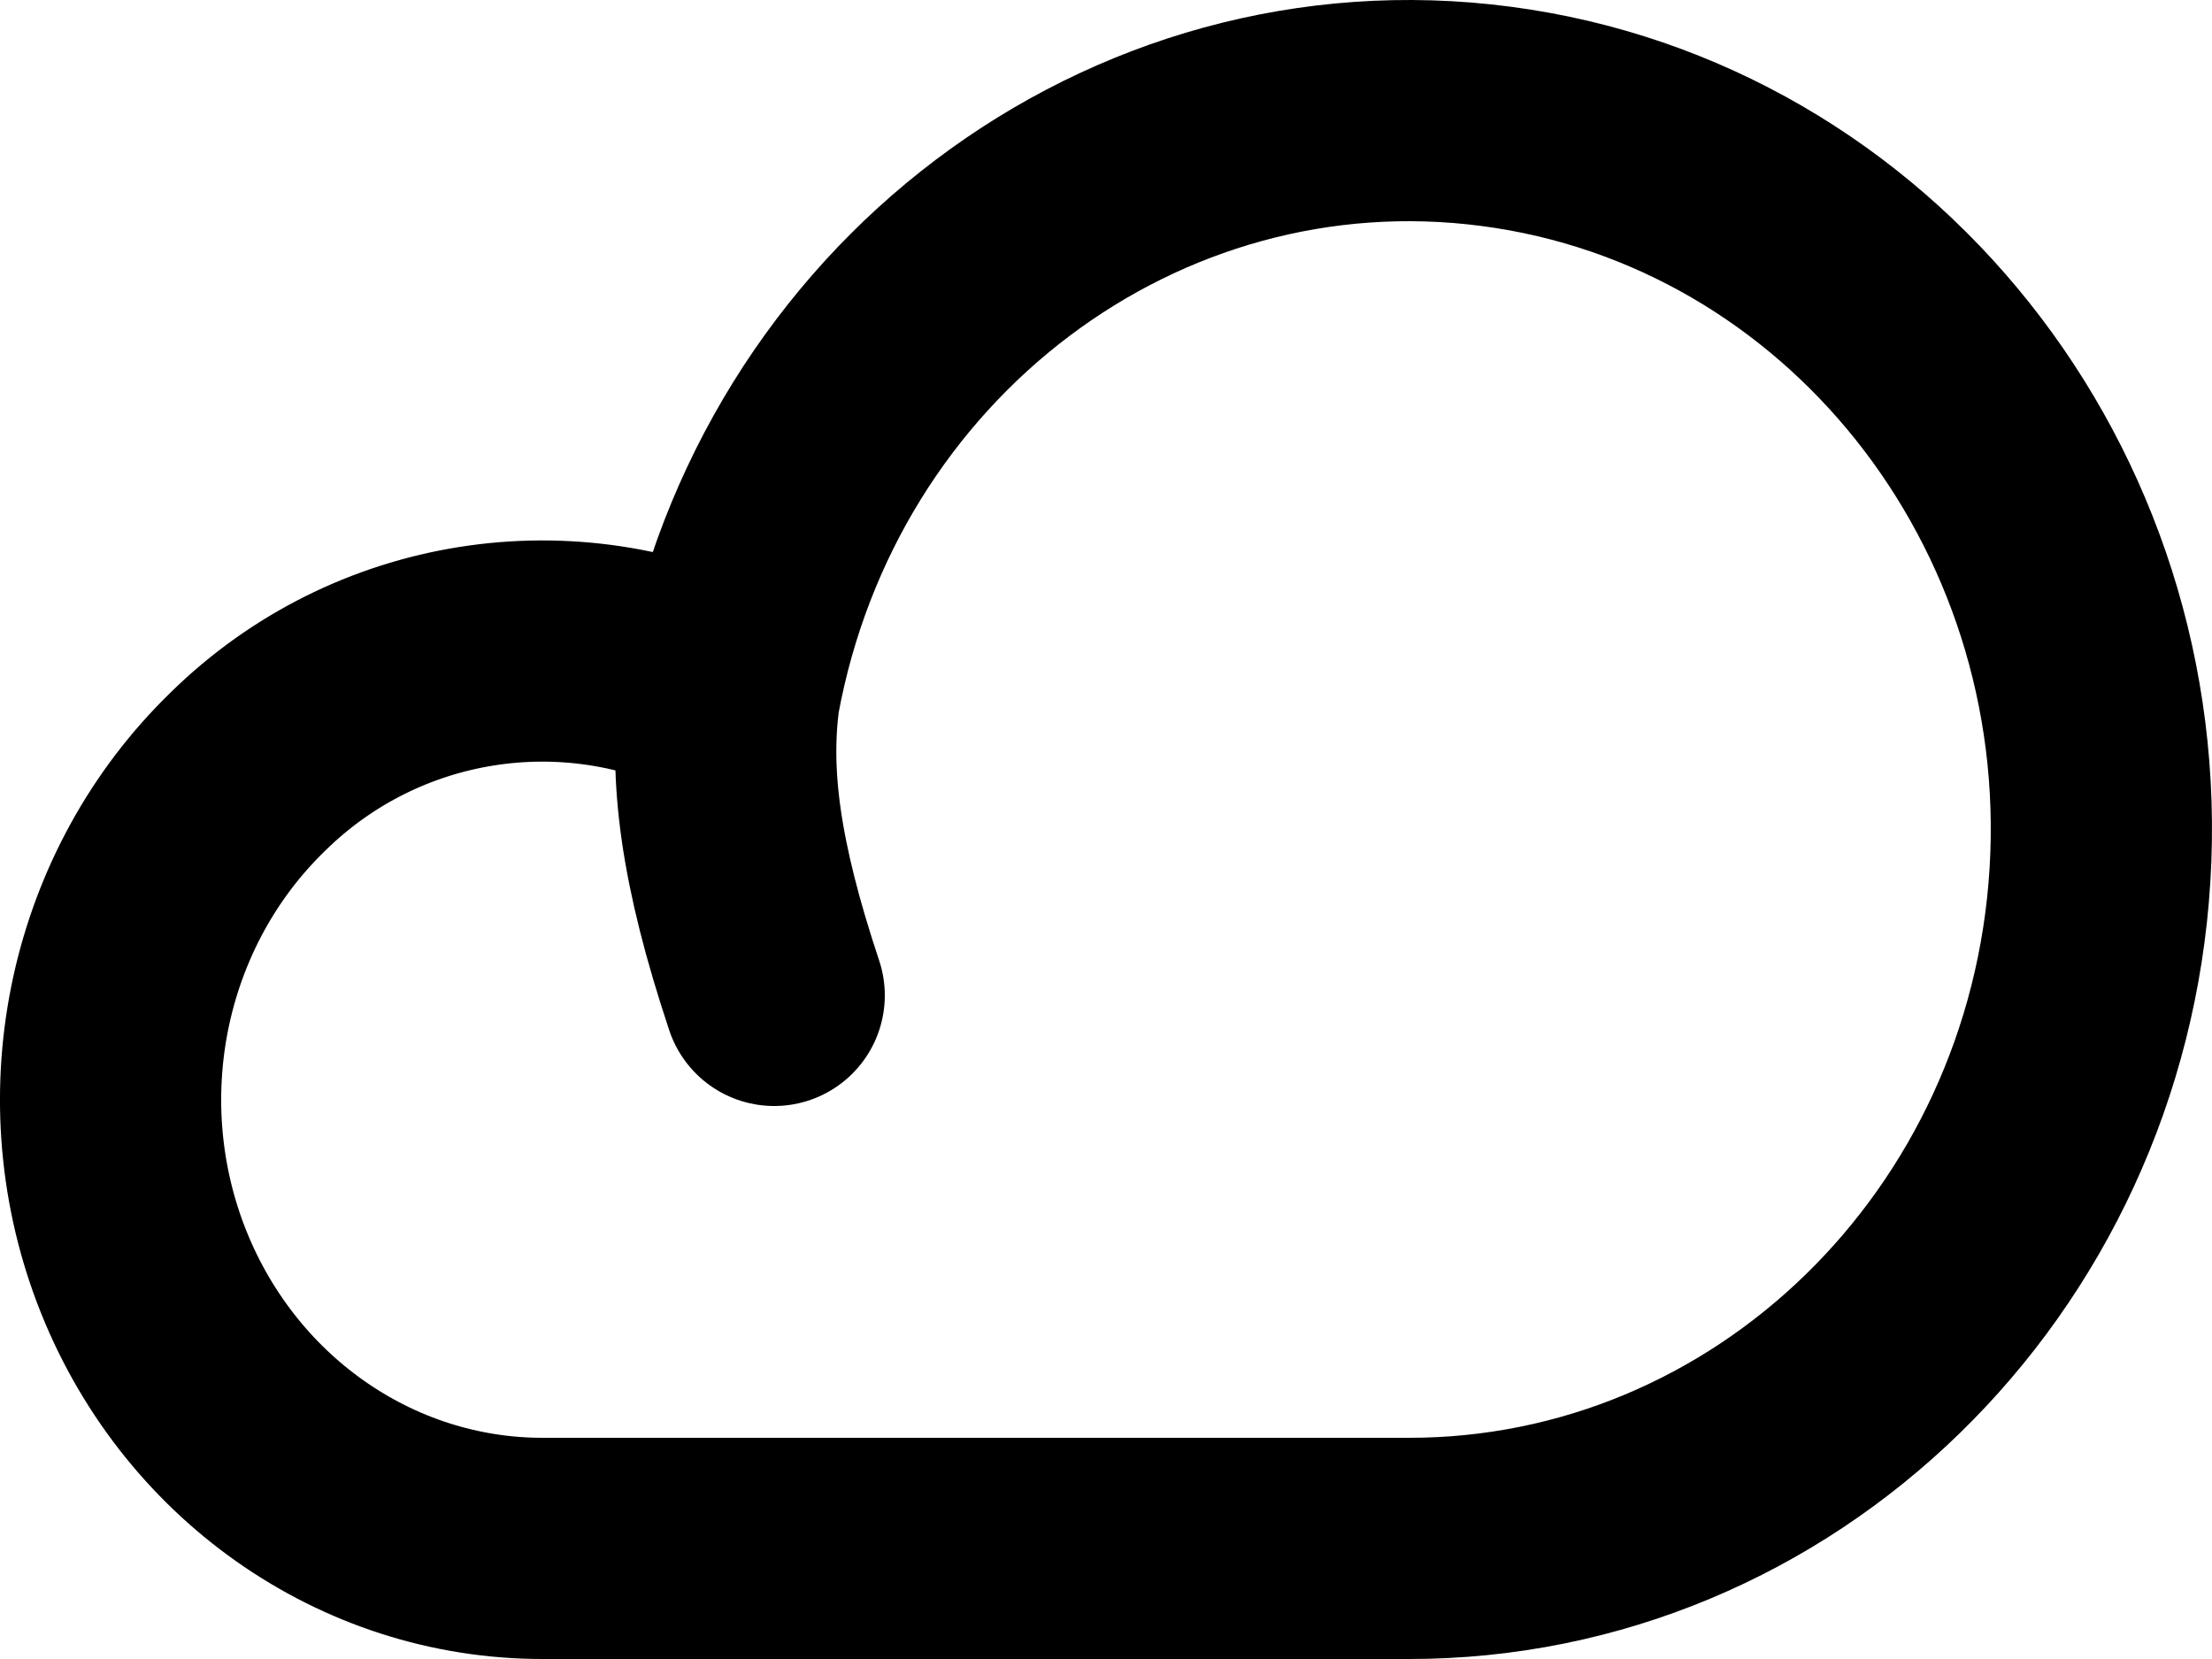
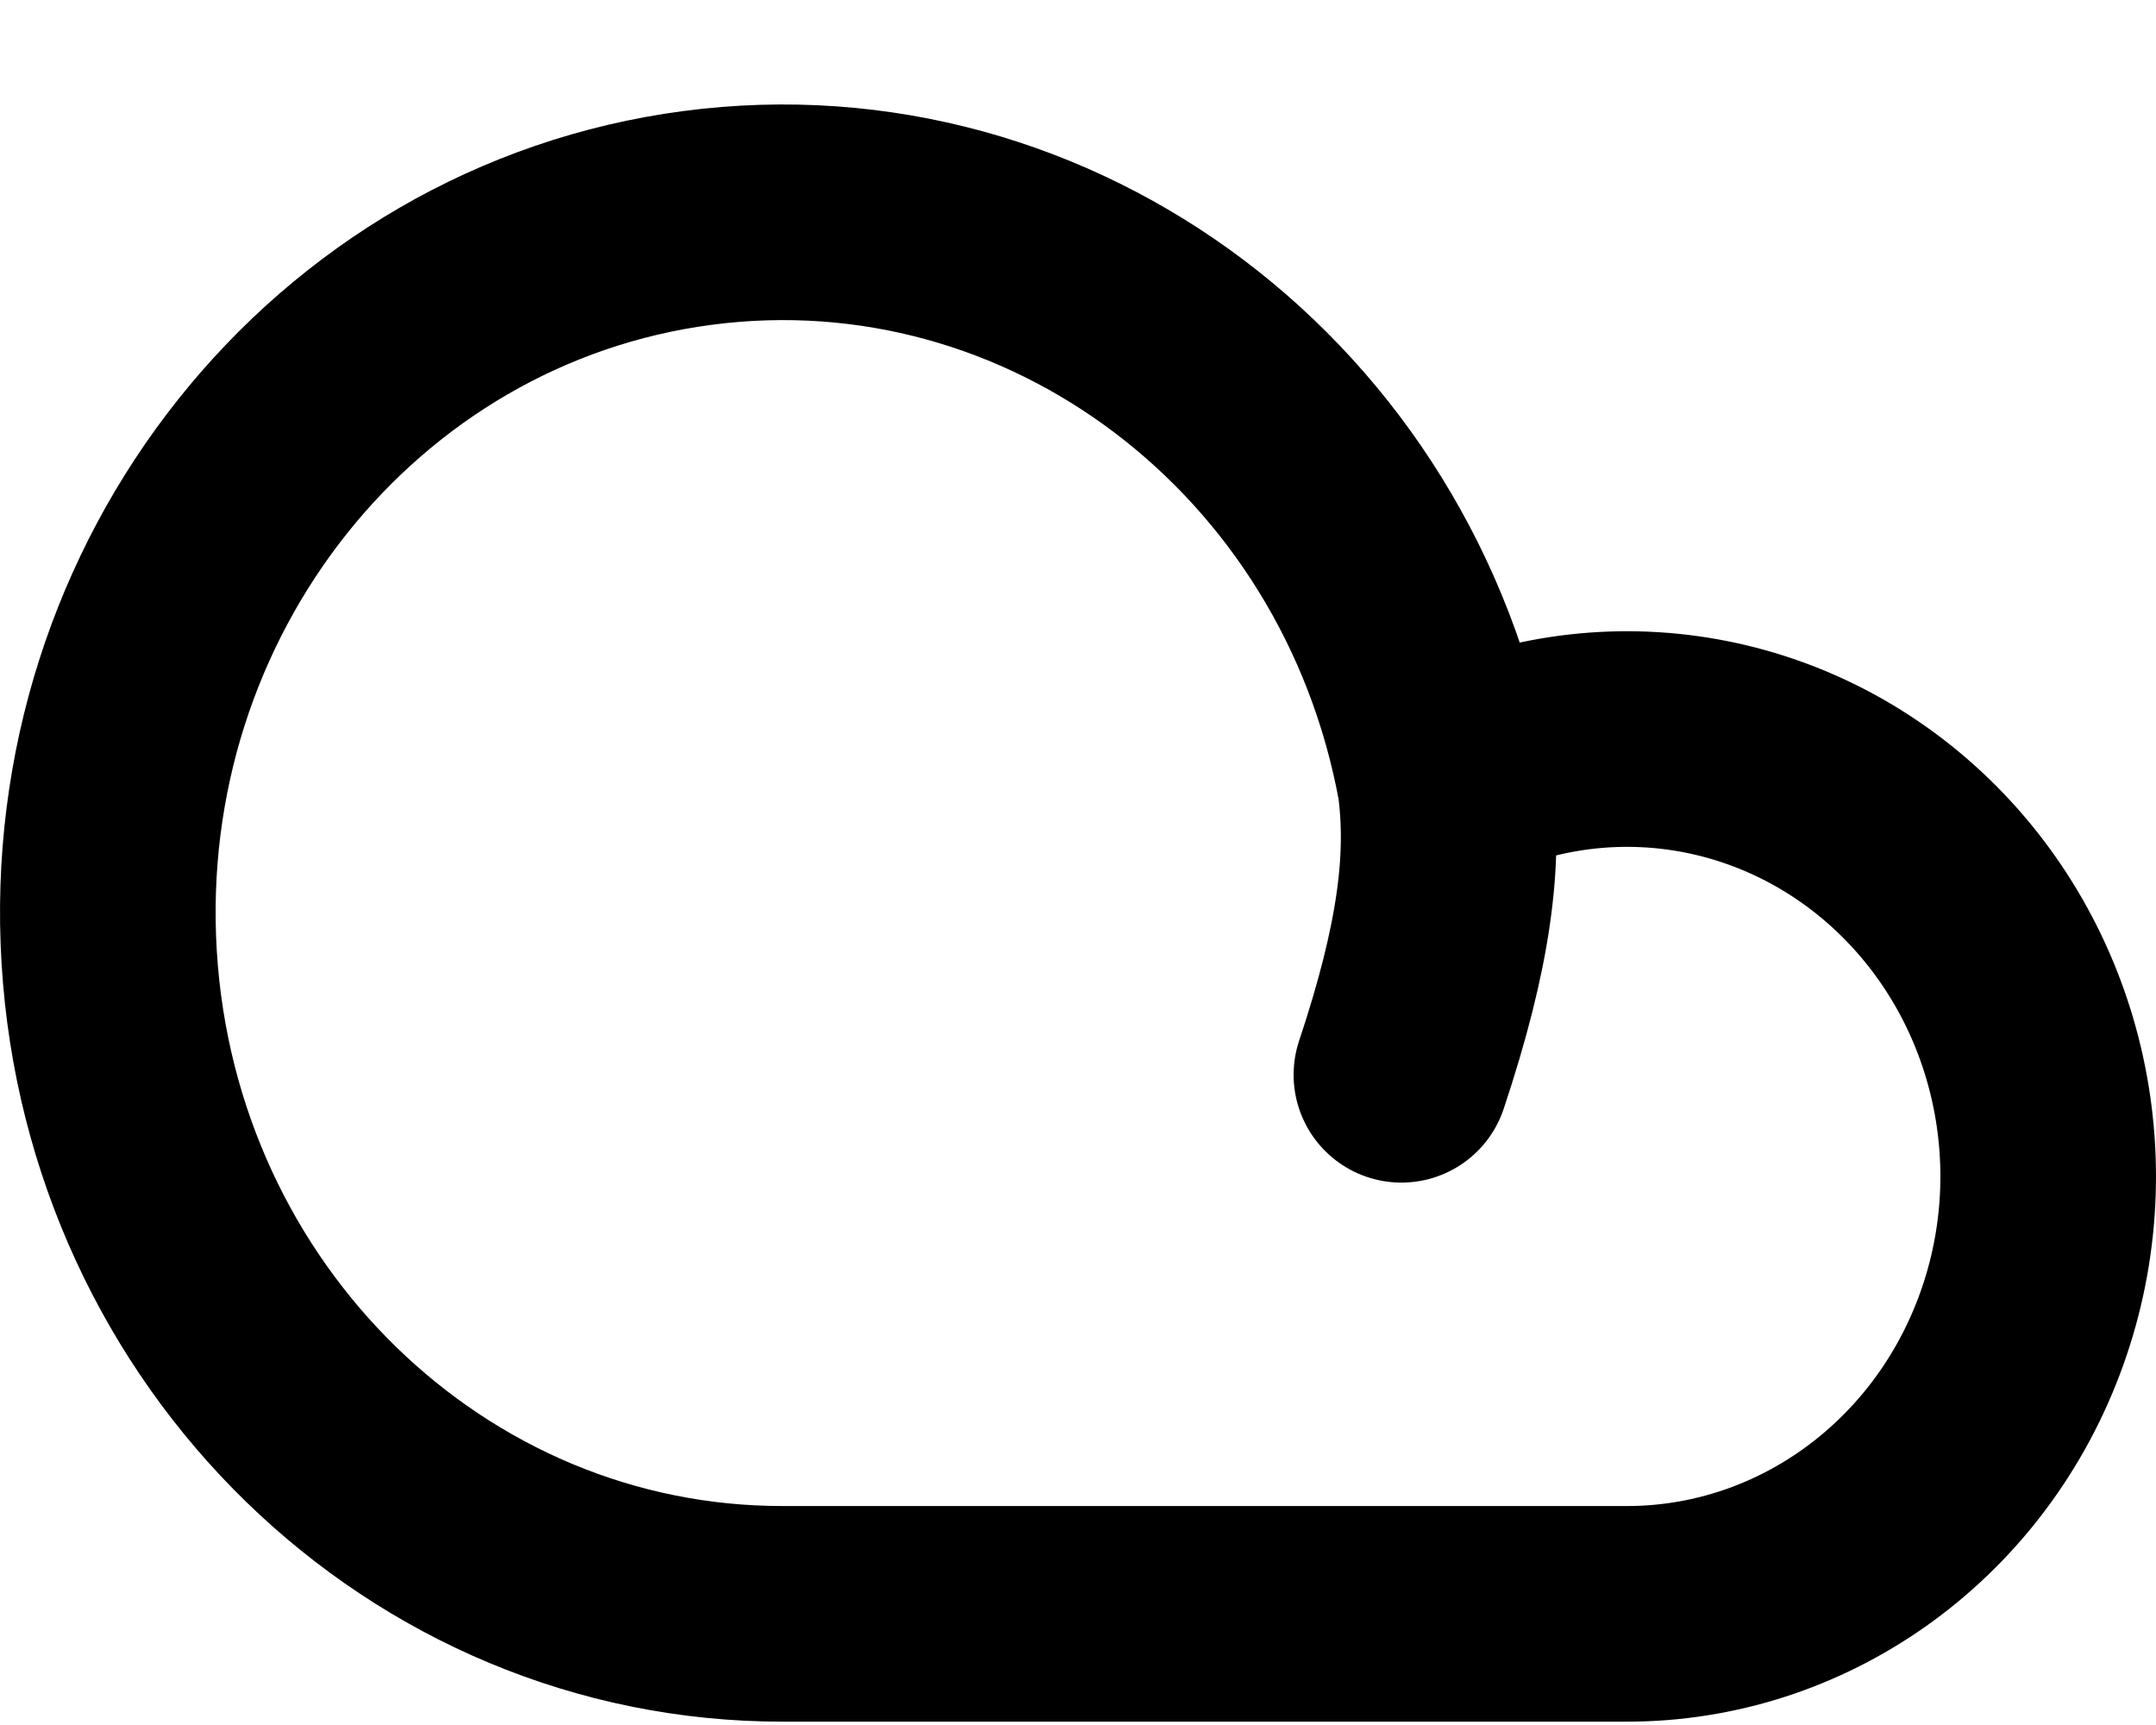
- <svg xmlns="http://www.w3.org/2000/svg" viewBox="0 0 20 15" fill="none">
-   <path d="M6.595 6.285c.618-3.372 3.654-5.664 6.932-5.233 3.279.43 5.67 3.435 5.46 6.86-.21 3.426-2.948 6.092-6.252 6.088H4.912c-1.606.003-3.05-1.017-3.64-2.569-.589-1.552-.203-3.32.972-4.457a3.795 3.795 0 0 1 4.35-.69zm0 0C6.5 7 6.6 7.8 7 9" stroke="currentColor" stroke-width="2" stroke-linecap="round" stroke-linejoin="round" />
+ <svg xmlns="http://www.w3.org/2000/svg" viewBox="0 0 20 16" fill="none">
+   <path d="M13.405 7.254C12.787 3.882 9.752 1.59 6.473 2.021C3.194 2.451 0.803 5.456 1.013 8.881C1.222 12.307 3.961 14.973 7.265 14.969H15.088C16.694 14.971 18.138 13.952 18.727 12.4C19.317 10.848 18.931 9.08 17.756 7.943C16.58 6.806 14.854 6.532 13.405 7.254ZM13.405 7.254C13.5 7.969 13.4 8.769 13 9.969" stroke="currentColor" stroke-width="2" stroke-linecap="round" stroke-linejoin="round" />
</svg>
